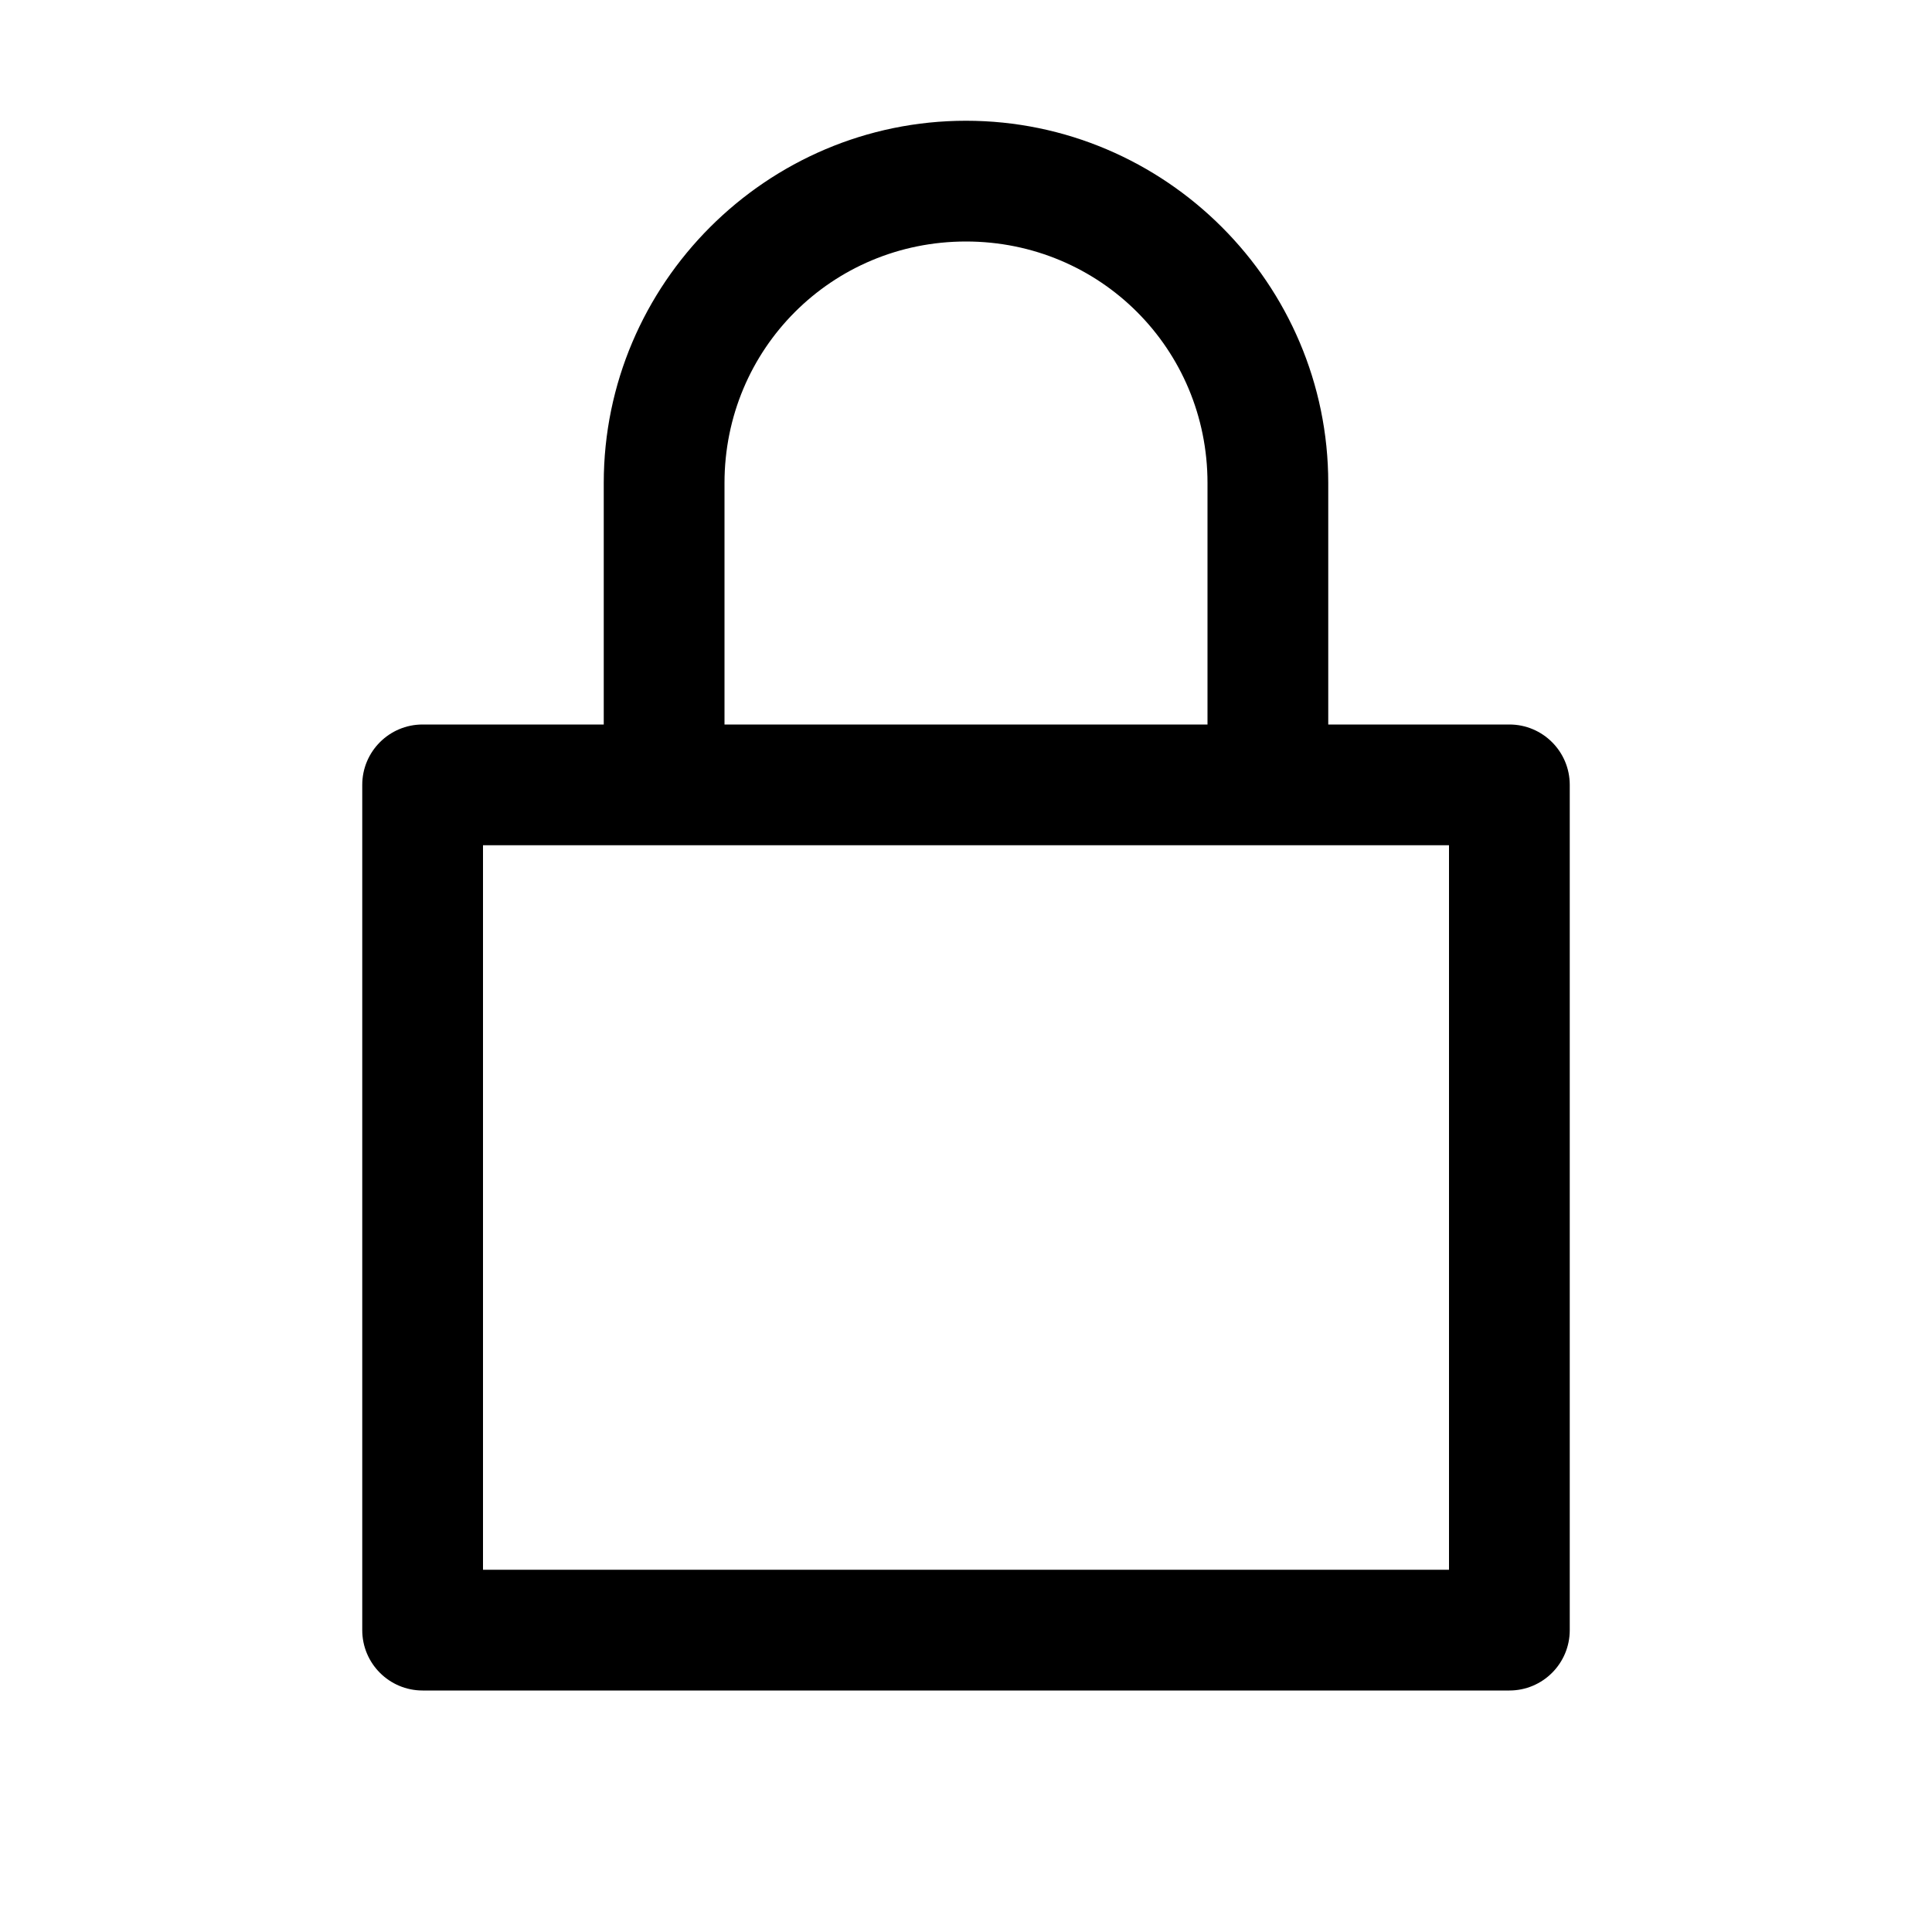
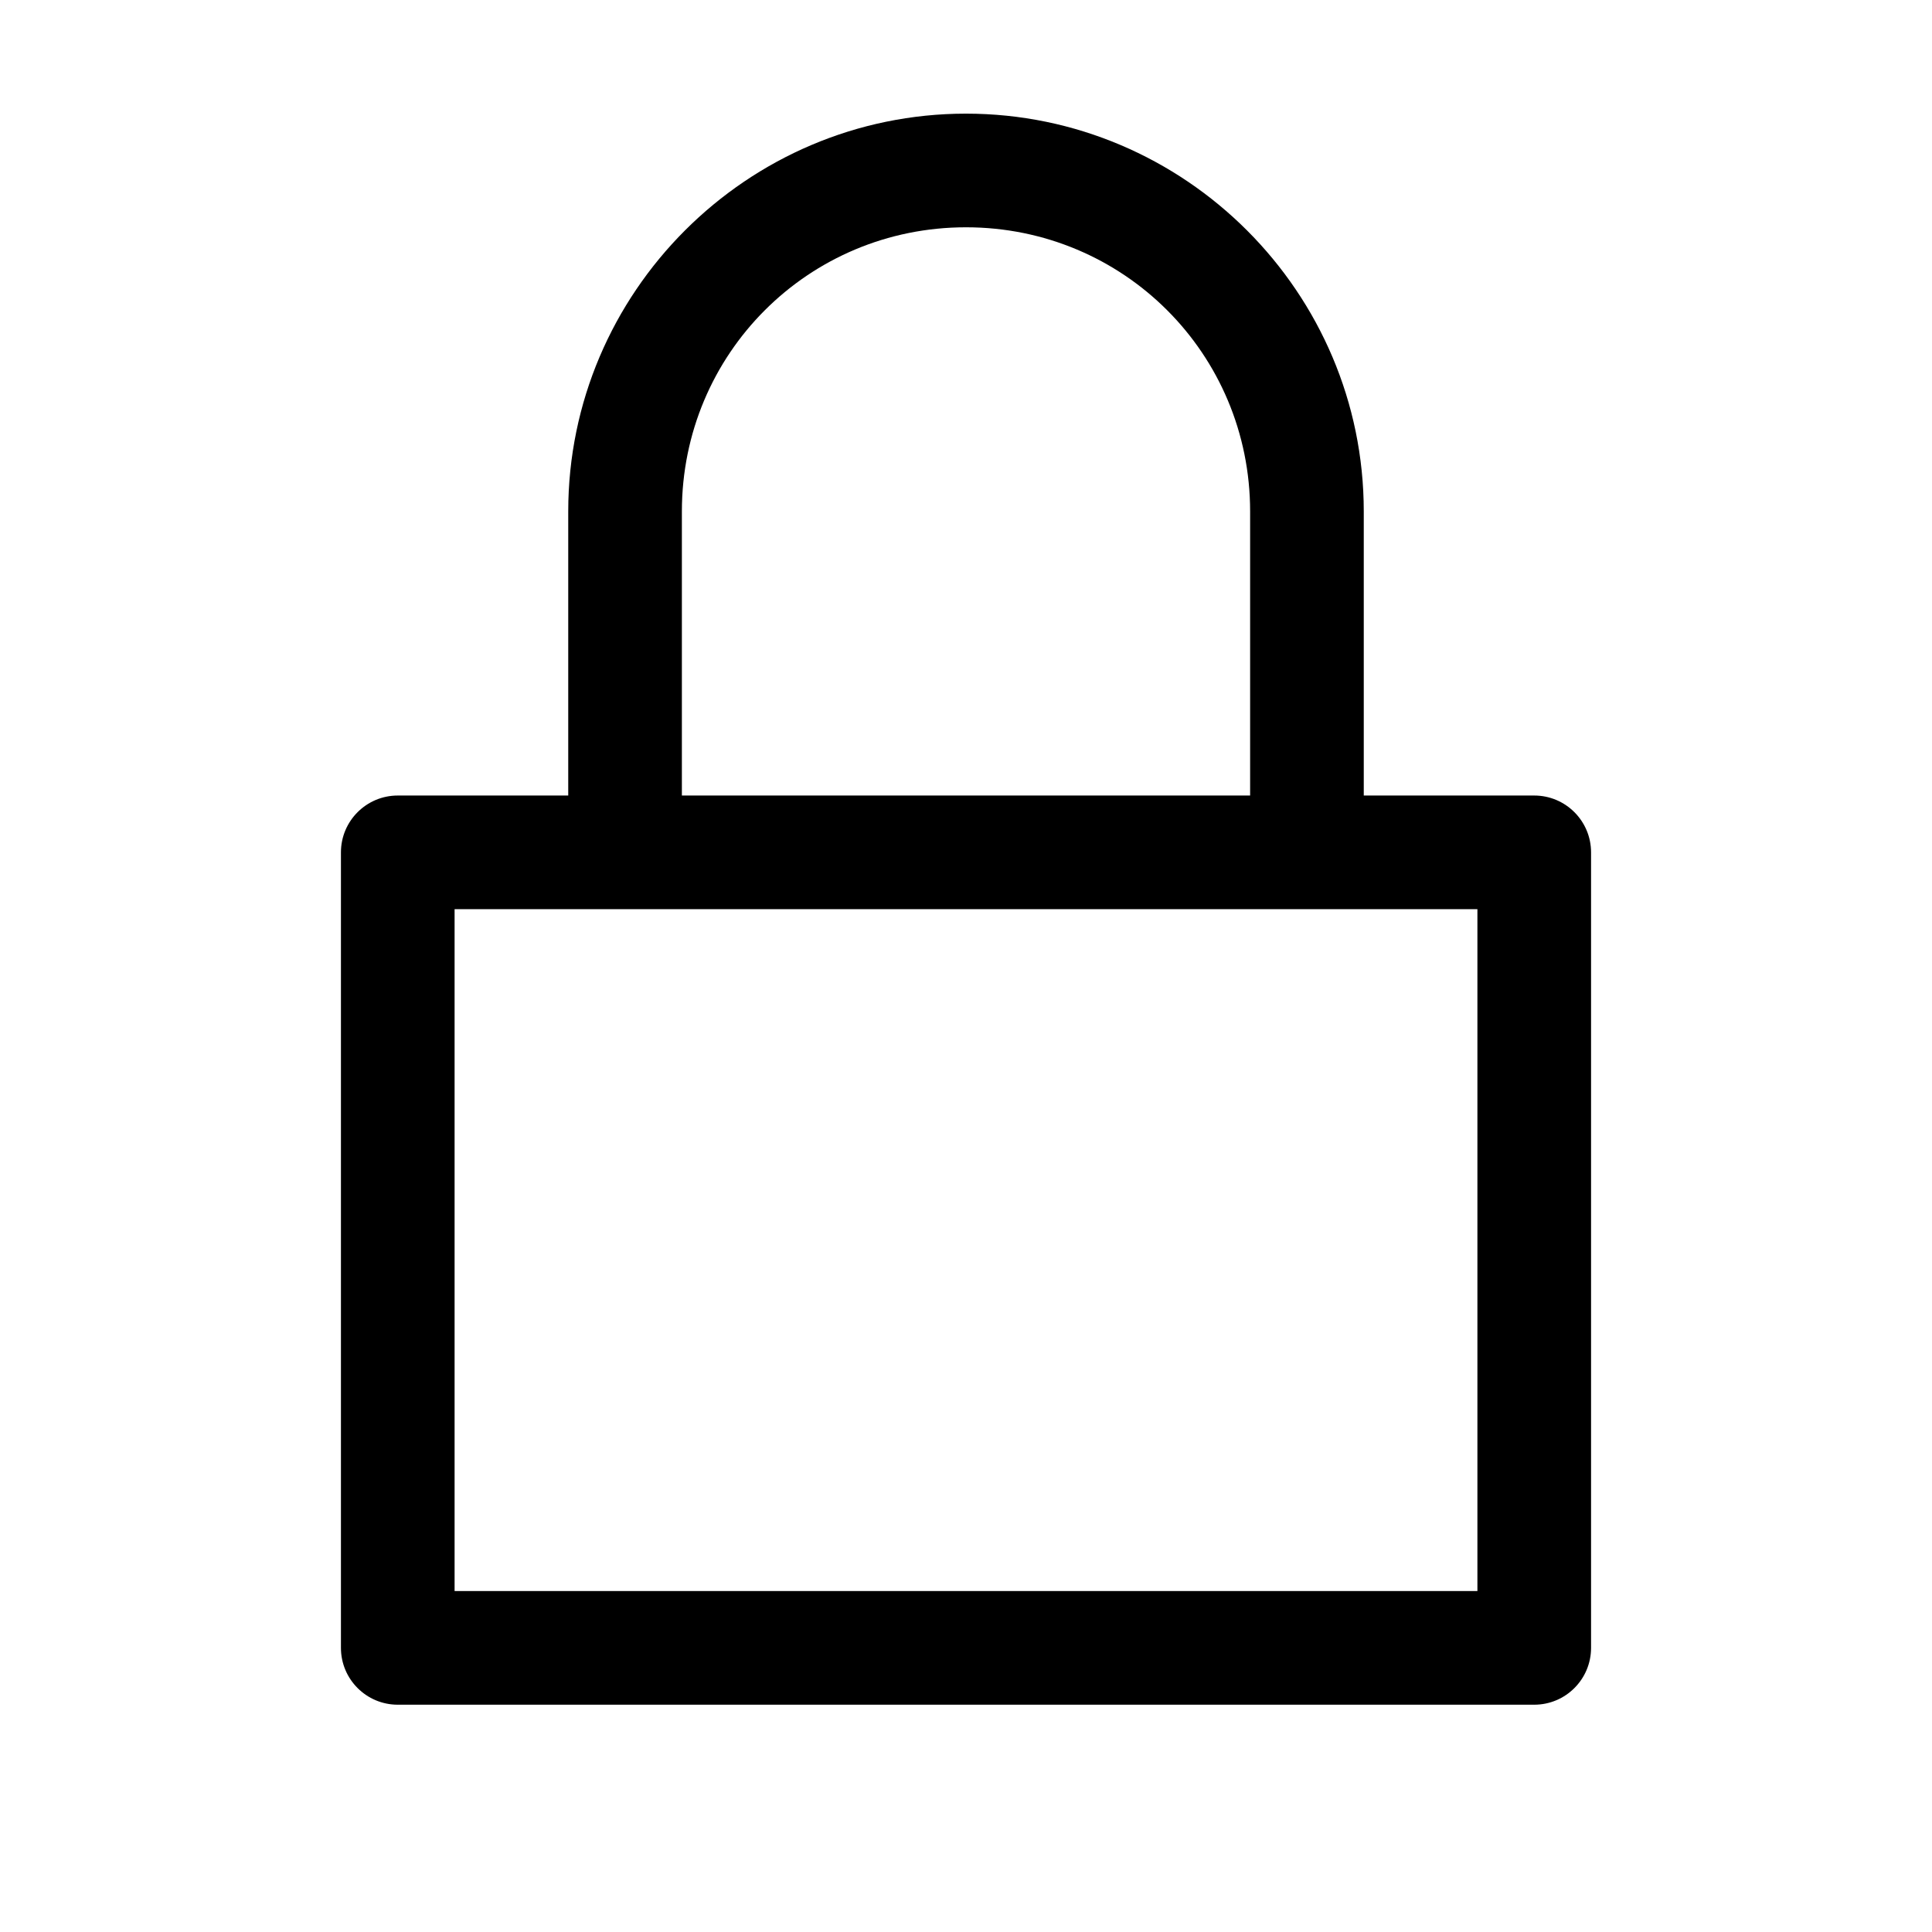
- <svg xmlns="http://www.w3.org/2000/svg" width="16" height="16" version="1.1" viewBox="0 0 16 16">
-   <path d="m8 1c-1.651 0-3 1.349-3 3v2h-1.5a.5.5 0 00-.5.5v7a.5.5 0 00.5.5h9a.5.5 0 00.5-.5v-7a.5.5 0 00-.5-.5h-1.5v-2c0-1.651-1.349-3-3-3zm0 1c1.111 0 2 .89 2 2v2h-4v-2c0-1.111.89-2 2-2zm-4 5h1 1 6v6h-8v-6z" />
+ <svg xmlns="http://www.w3.org/2000/svg" width="17" height="17" version="1.1" viewBox="0 0 17 17">
+   <path d="m8.5 1c-1.927 0-3.5 1.573-3.5 3.5v2.5h-1.5c-.276 2.76e-5-.5.224-.5.5v7c2.8e-5.276.224.5.5.5h10c.276-2.8e-5.5-.224.5-.5v-7c-2.8e-5-.276-.224-.5-.5-.5h-1.5v-2.5c0-1.927-1.573-3.5-3.5-3.5zm0 1c1.387 0 2.5 1.113 2.5 2.5v2.5h-5v-2.5c0-1.387 1.113-2.5 2.5-2.5zm-4.5 6h9v6h-9v-6z" />
</svg>
